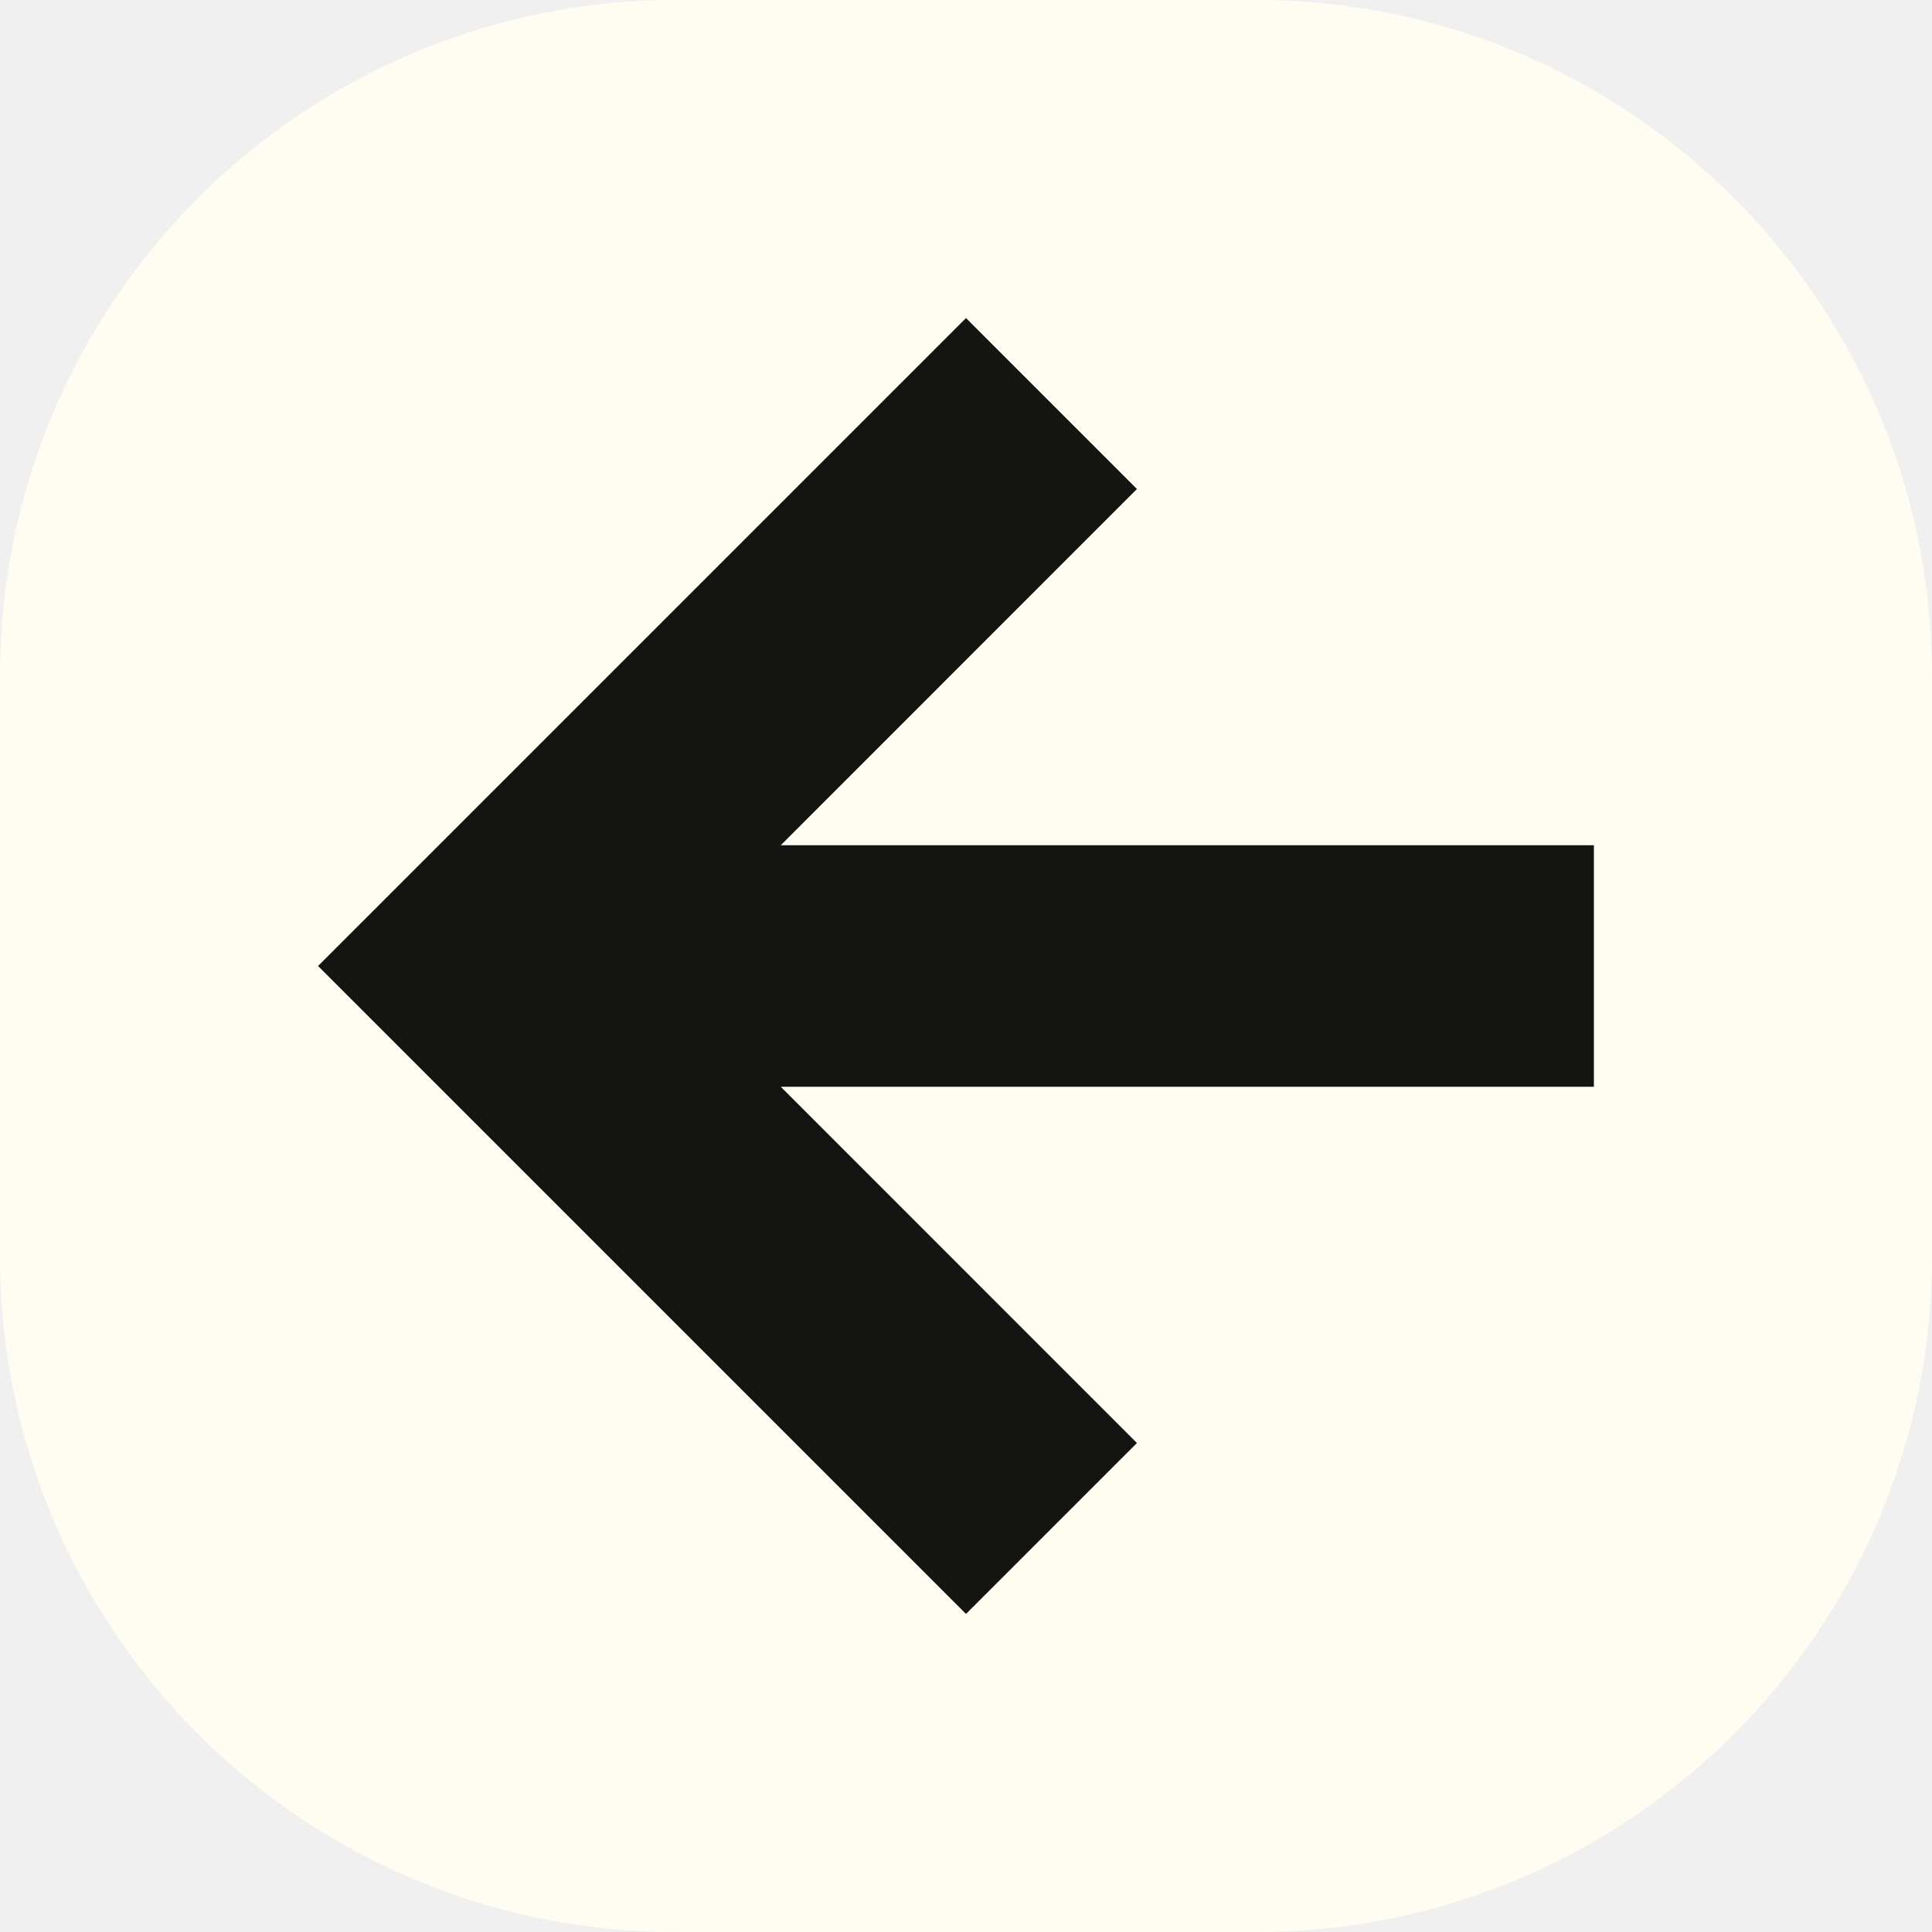
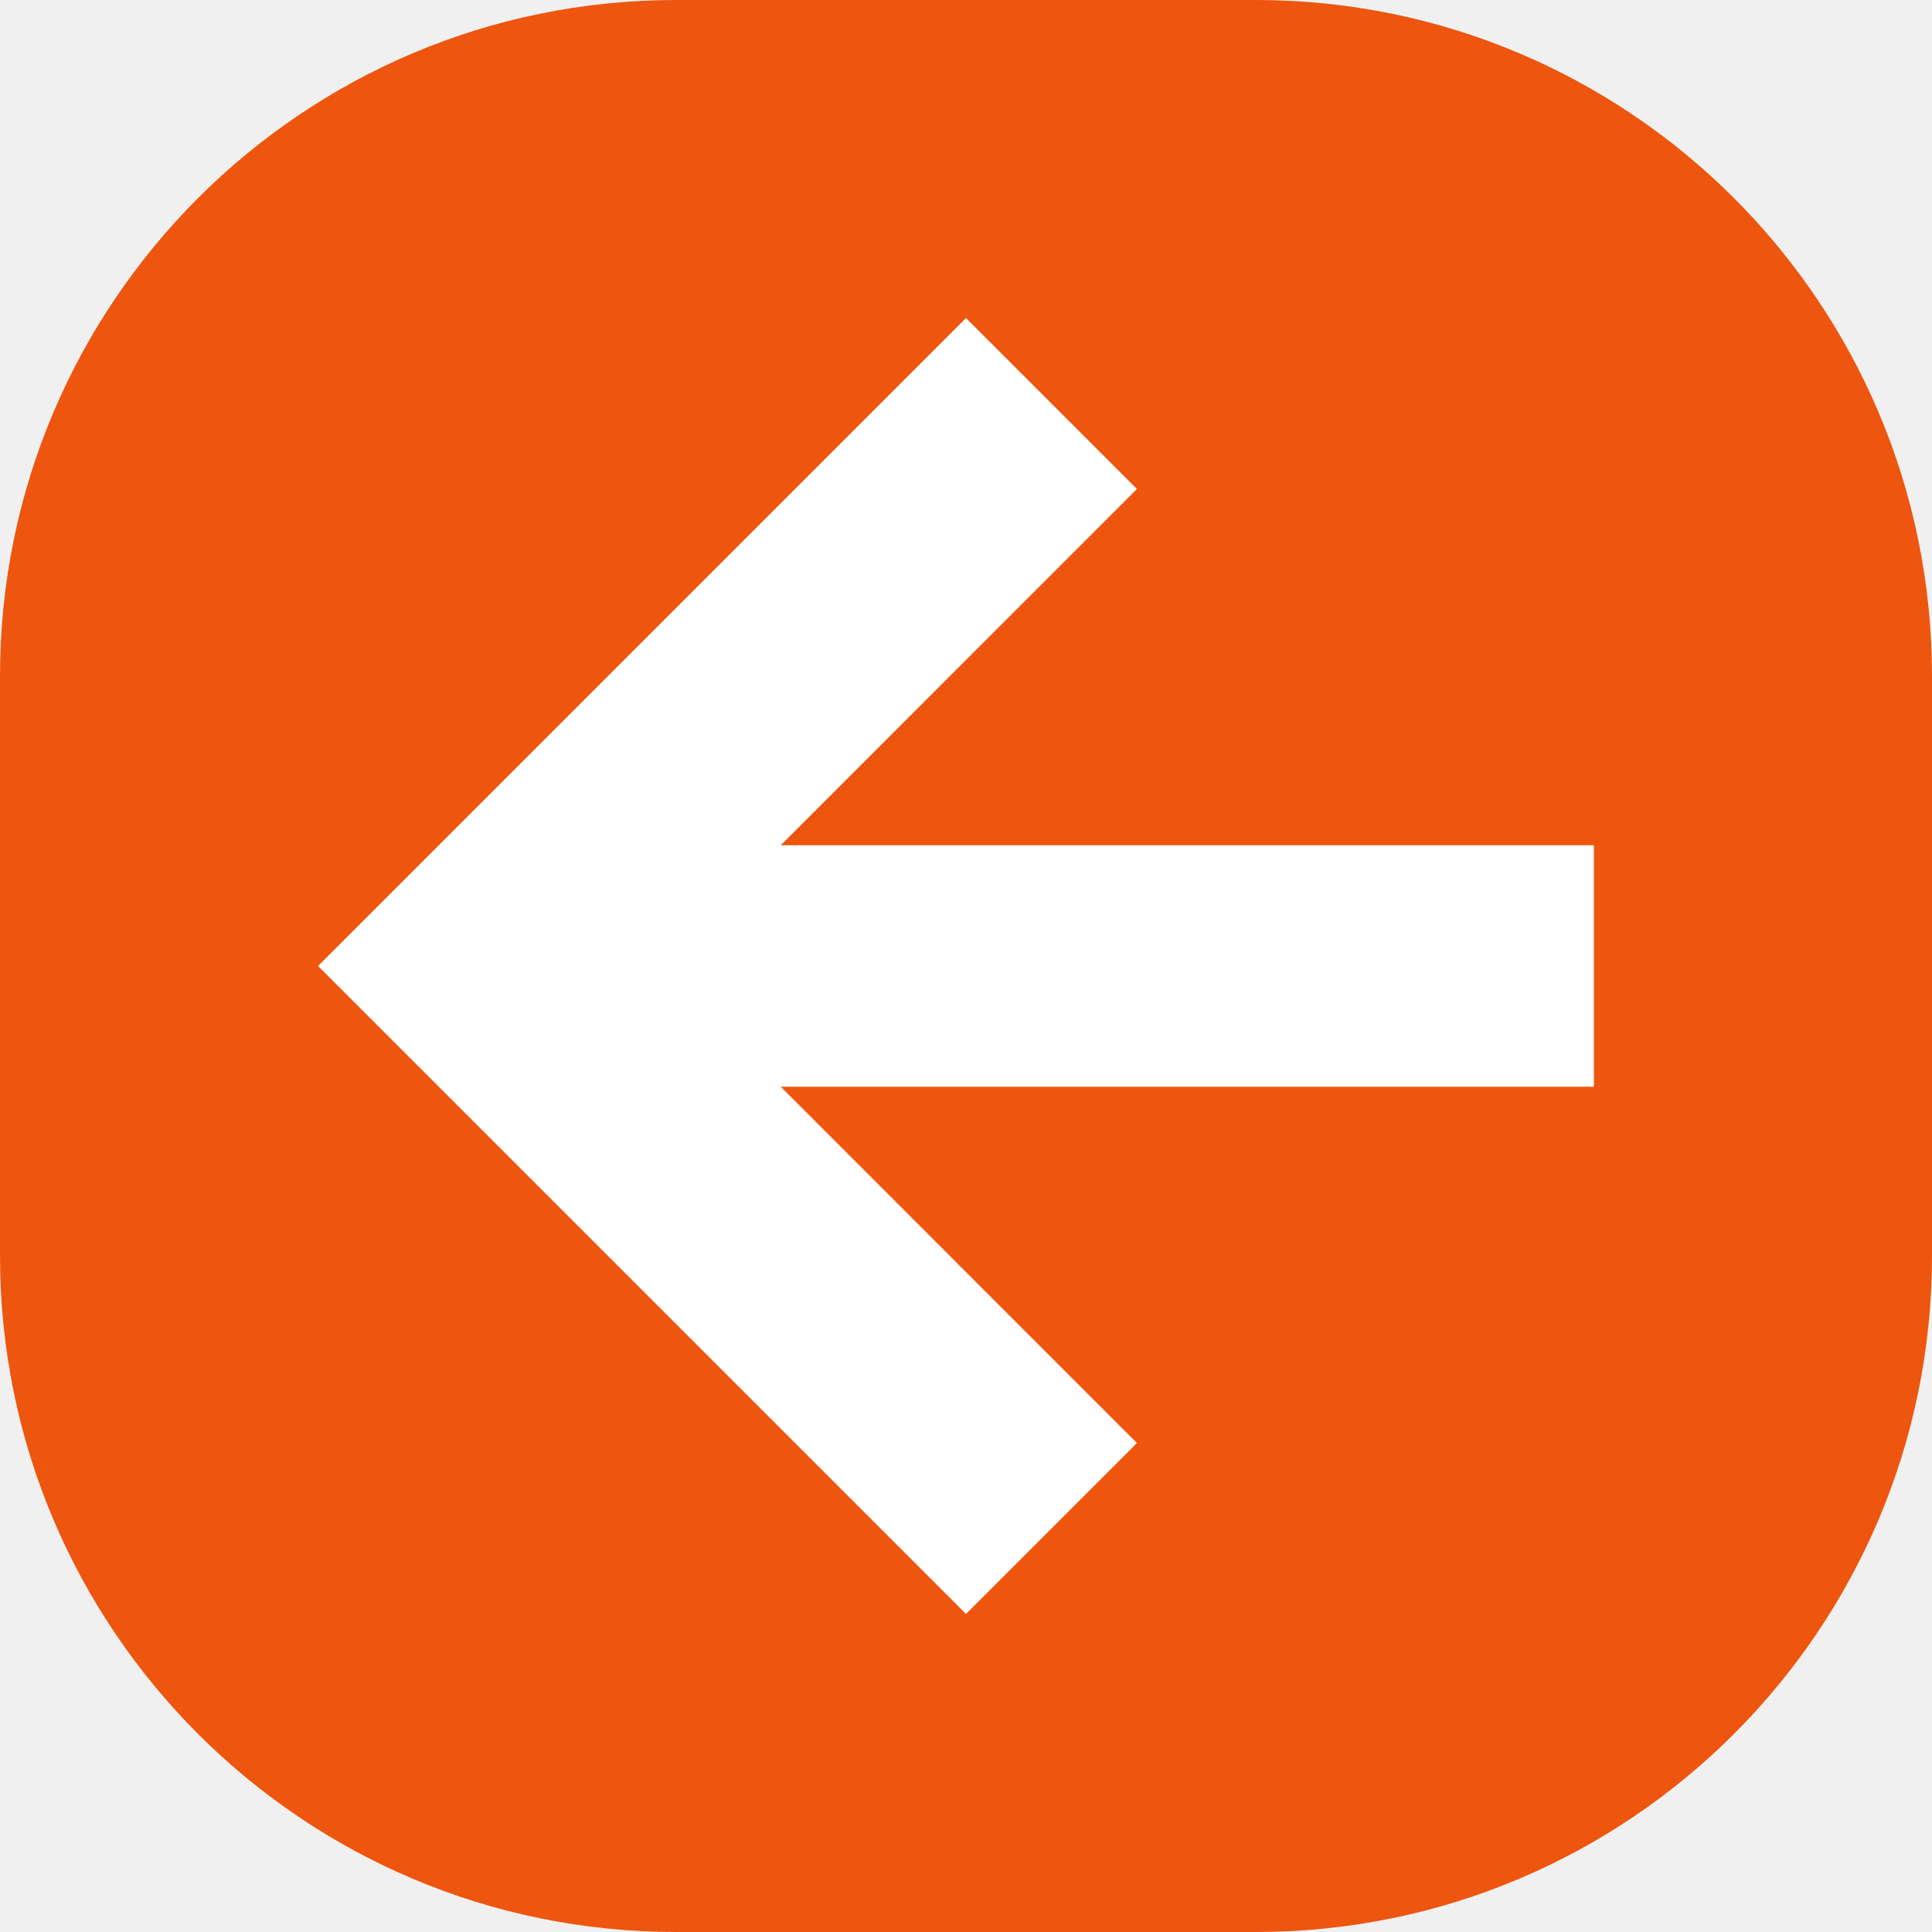
<svg xmlns="http://www.w3.org/2000/svg" width="20" height="20" viewBox="0 0 20 20" fill="none">
-   <rect width="20" height="20" rx="7" fill="#FFFDF1" />
-   <path d="M16.25 11H7.479L11.416 14.938L10 16.354L3.646 10L10 3.646L11.416 5.062L7.479 9H16.25V11Z" fill="#141413" stroke="#141413" stroke-width="0.5" />
+   <rect width="20" height="20" rx="7" fill="#EE550E" />
+   <path d="M16.25 11H7.479L11.416 14.938L10 16.354L3.646 10L10 3.646L11.416 5.062L7.479 9H16.25V11Z" fill="white" stroke="white" stroke-width="0.5" />
</svg>
